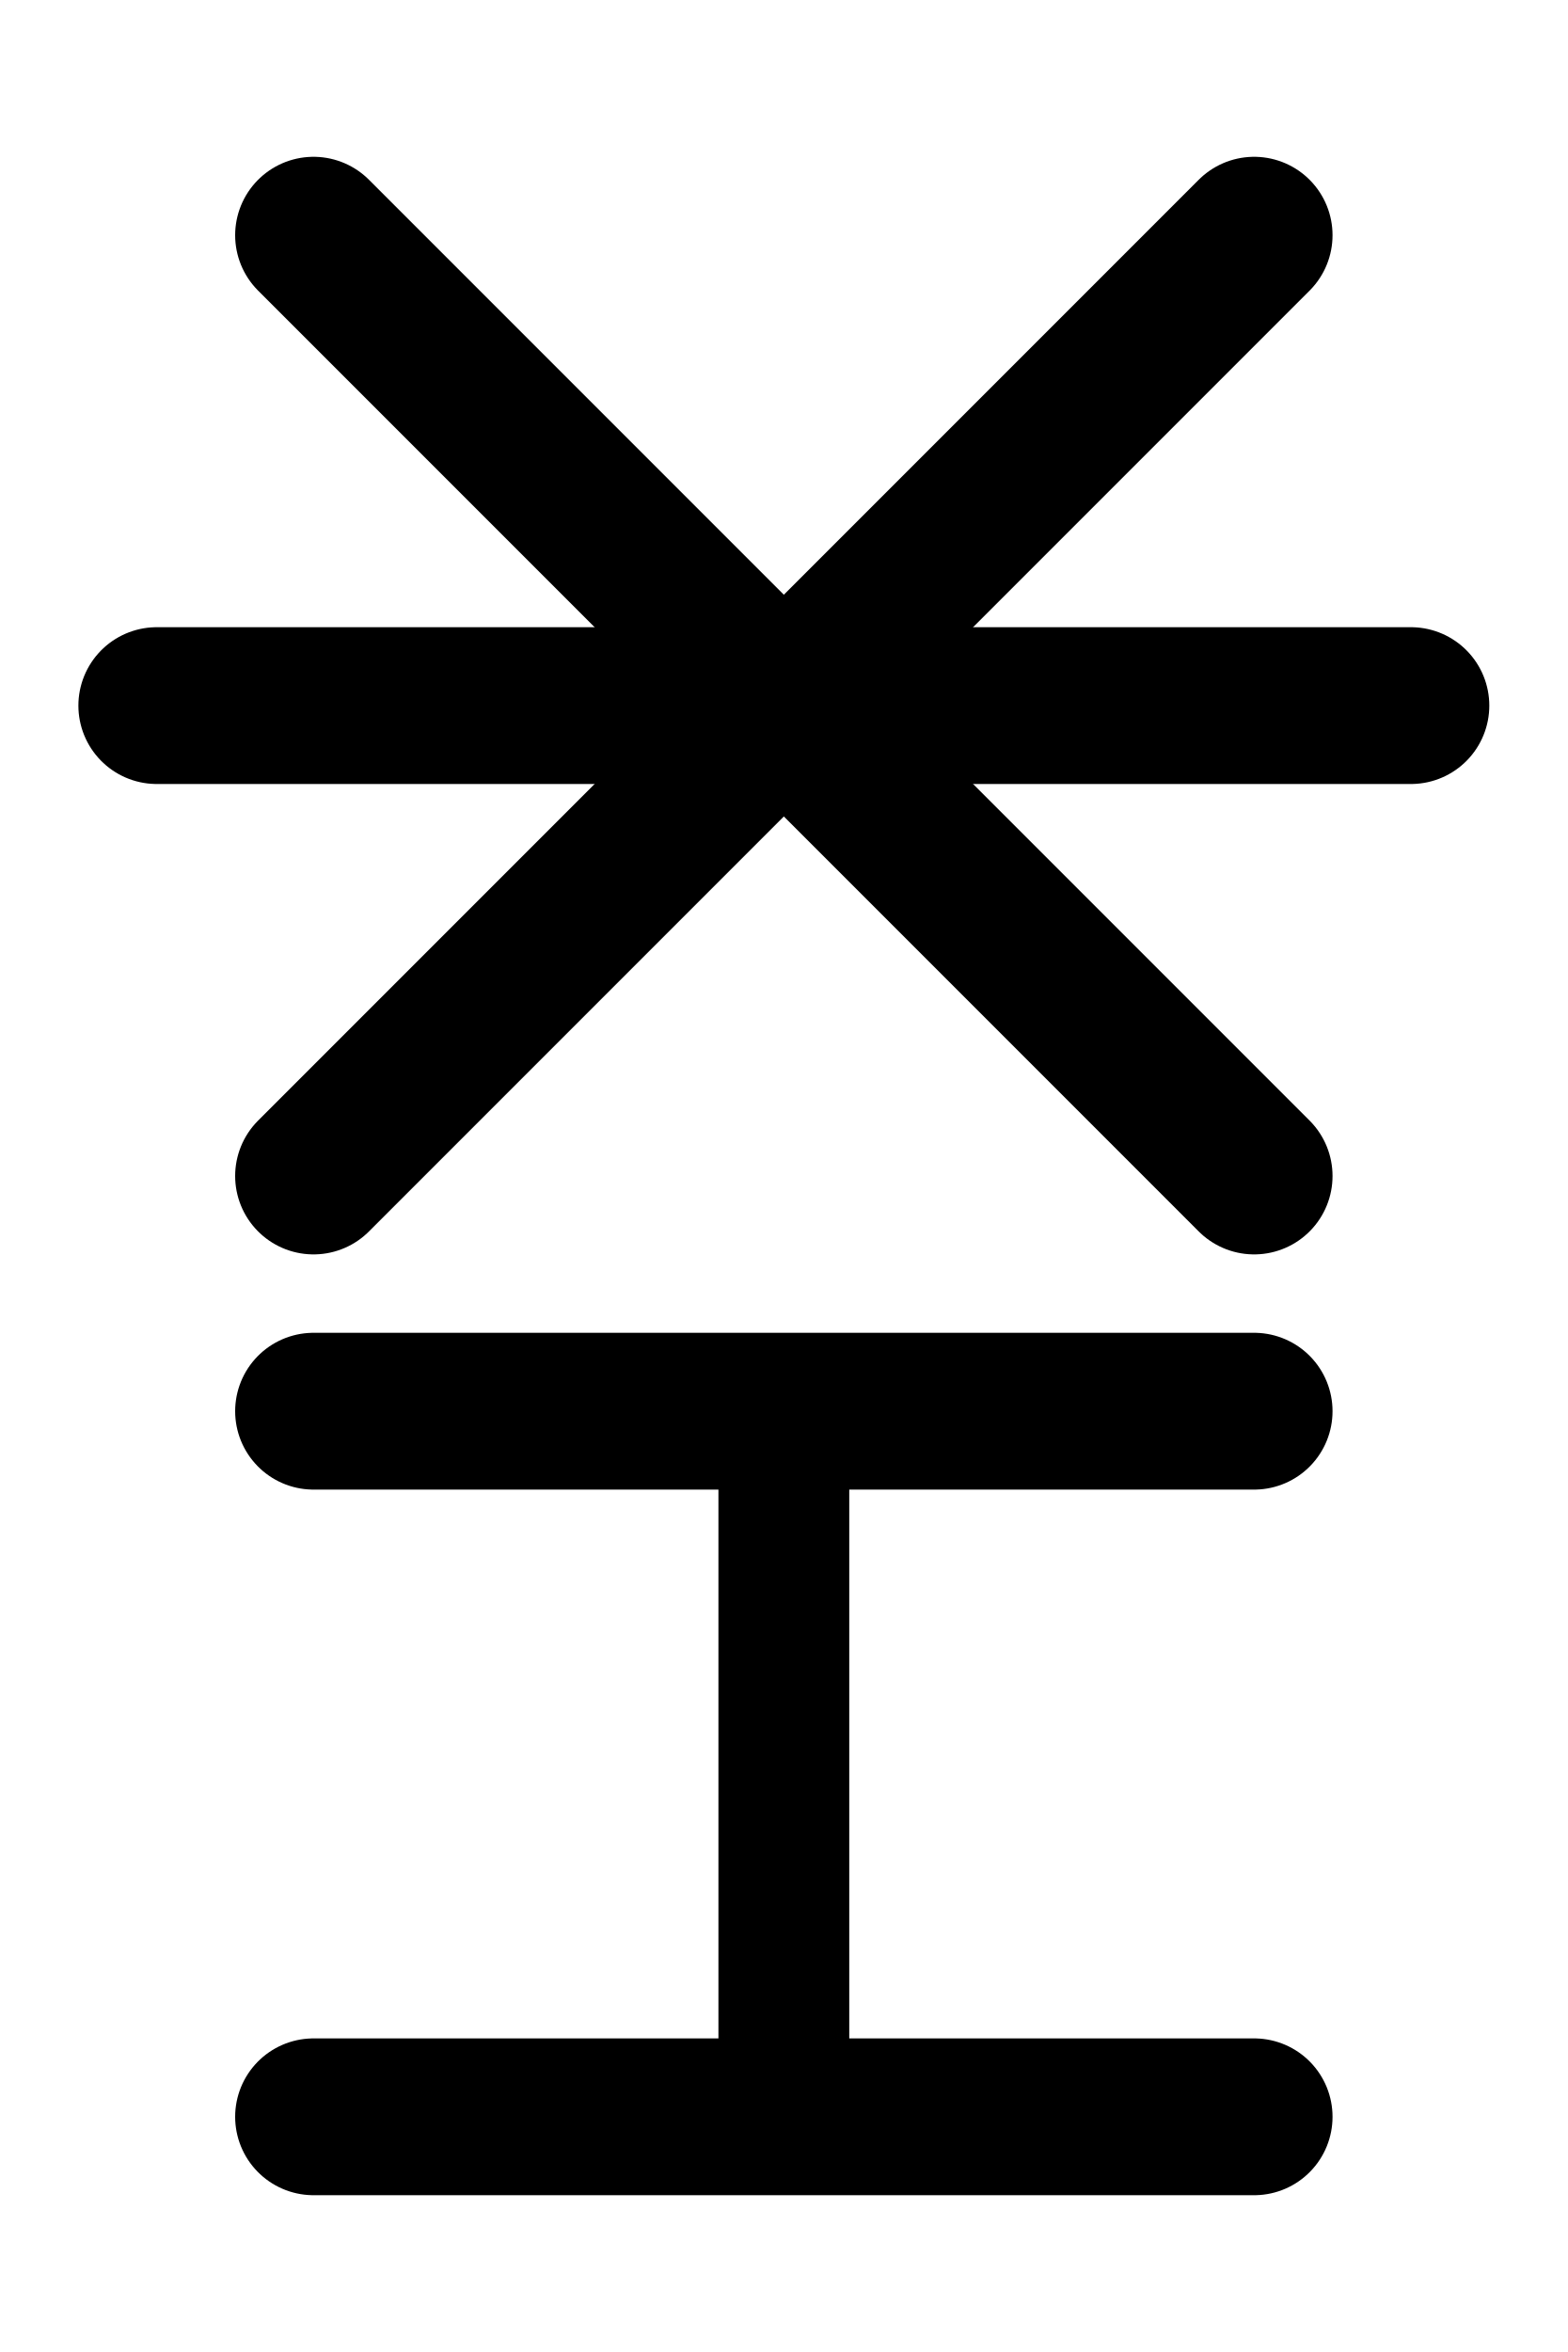
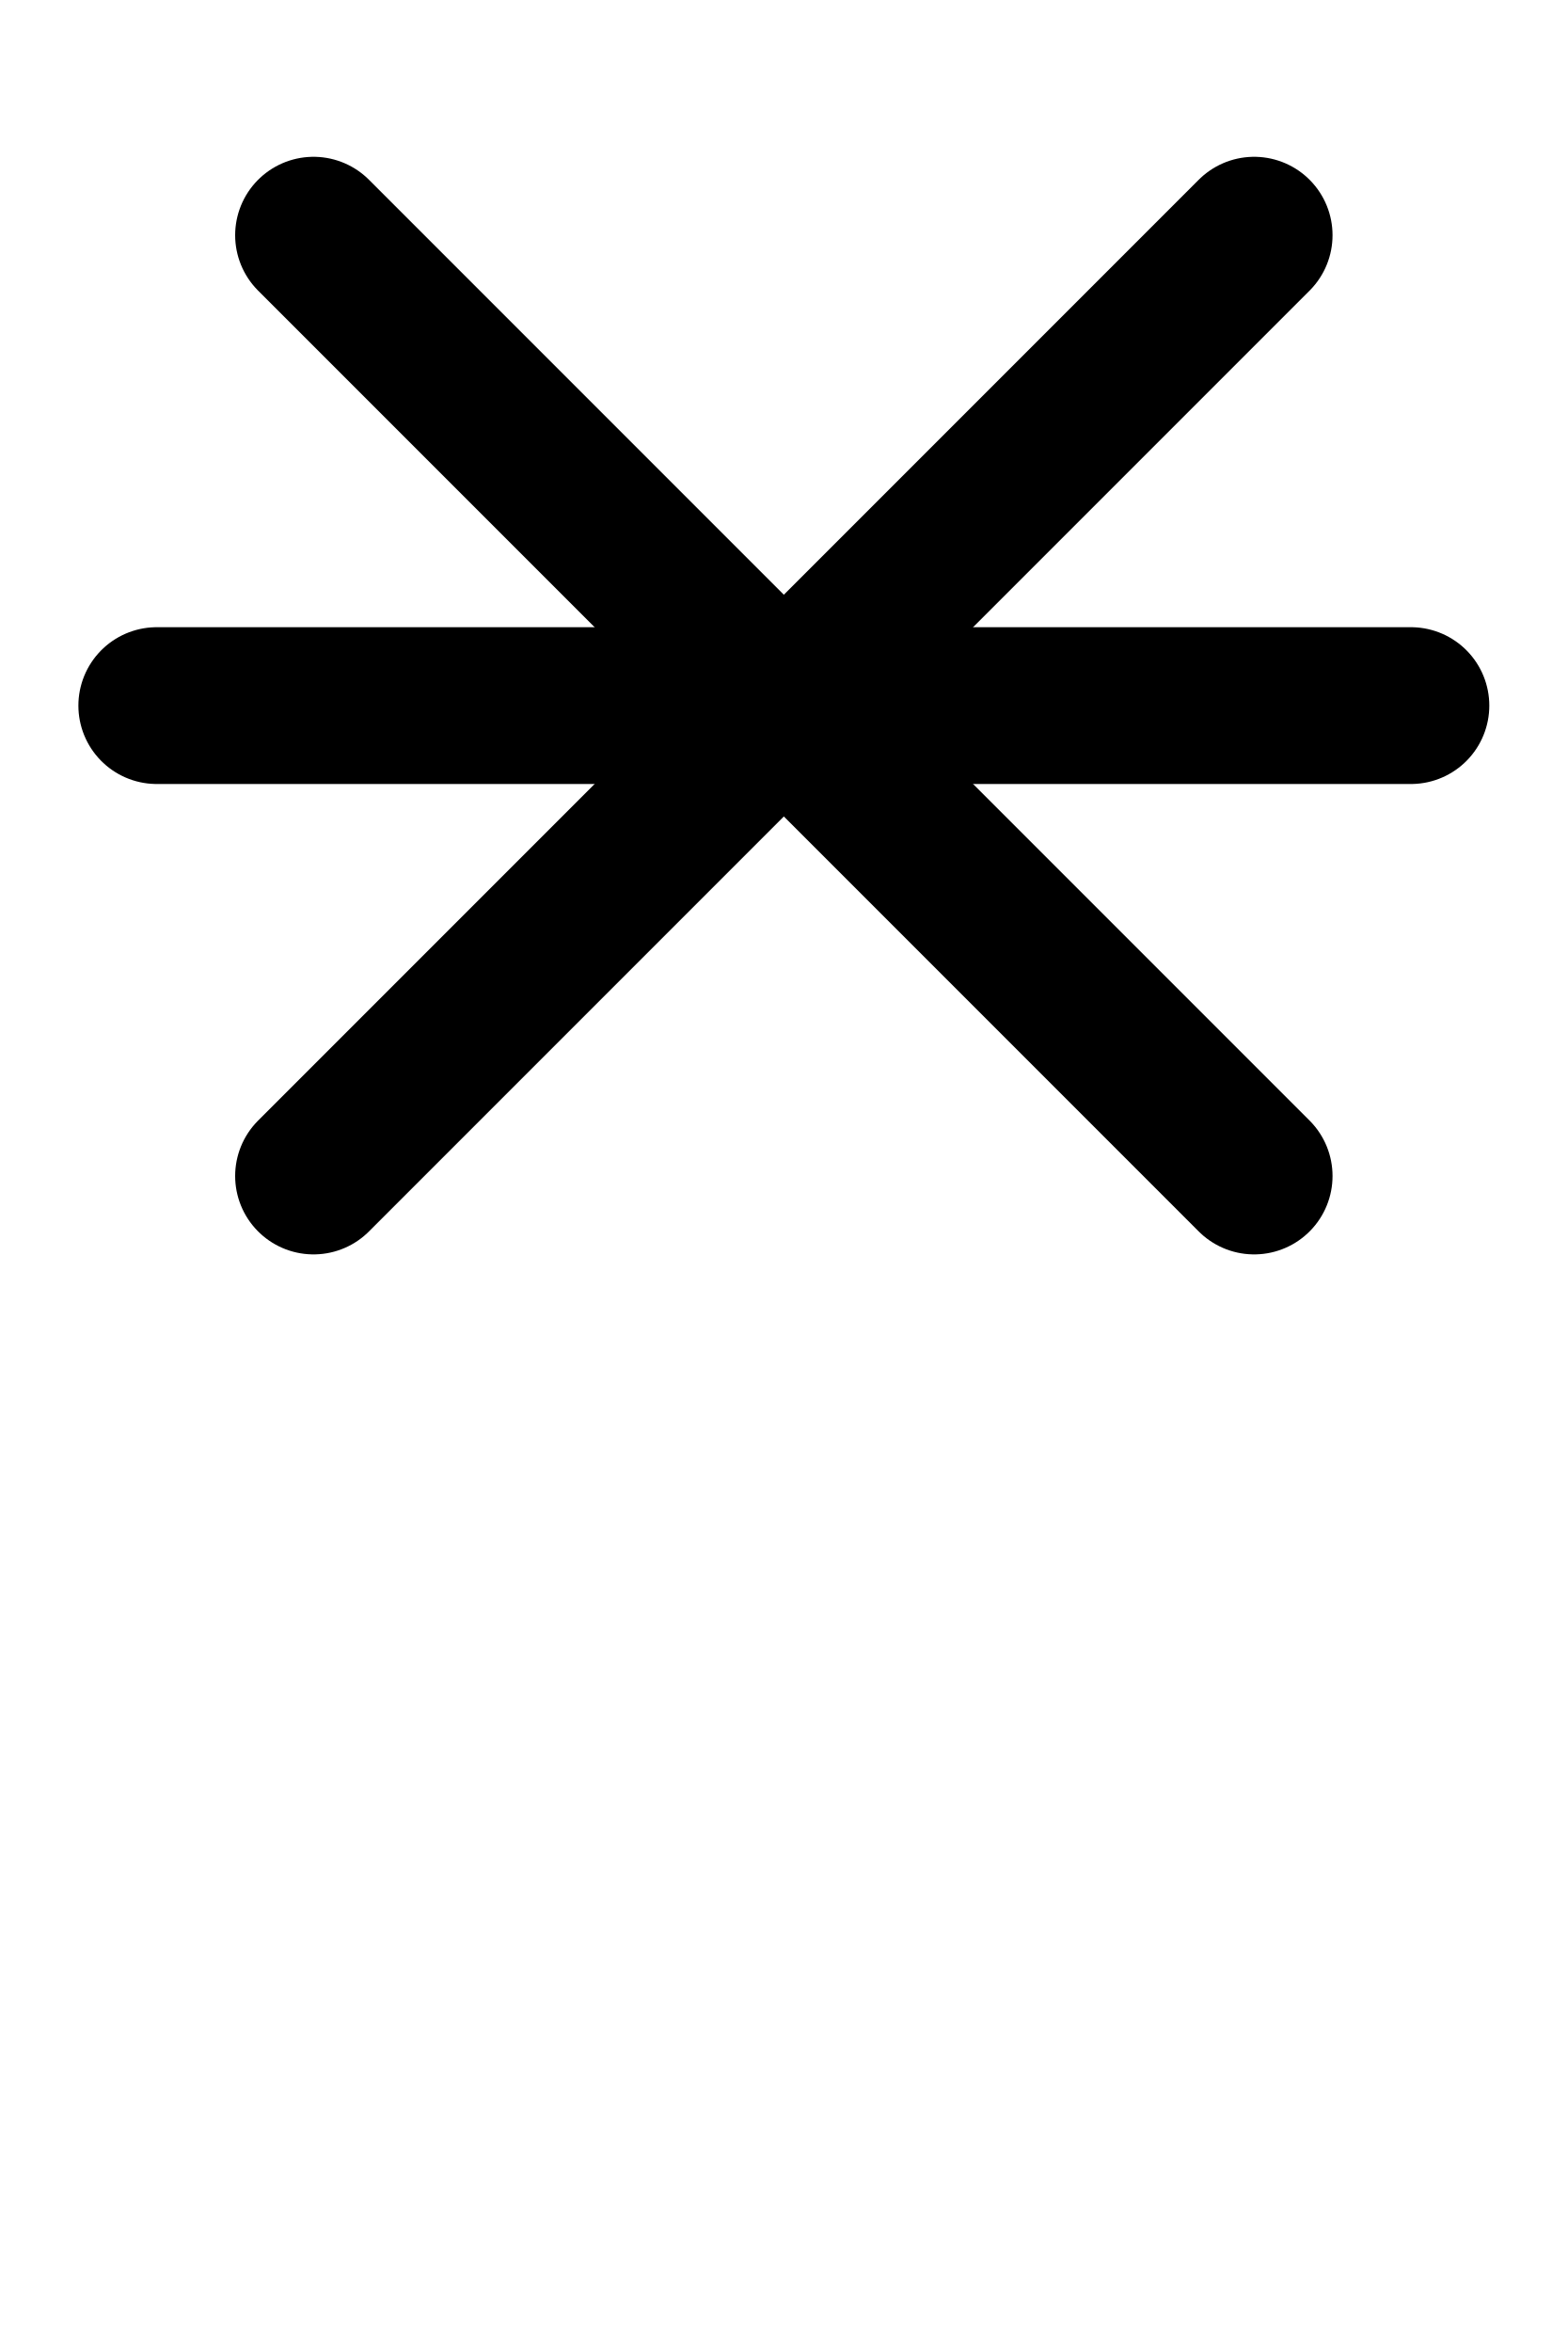
- <svg xmlns="http://www.w3.org/2000/svg" xmlns:xlink="http://www.w3.org/1999/xlink" width="40" height="60" viewBox="0 0 40 60" version="1.1" id="svg5">
-   <defs id="defs2">
-     <color-profile name="Blue" xlink:href="file:///usr/share/color/icc/colord/Bluish.icc" id="color-profile2171" />
-   </defs>
+ <svg xmlns="http://www.w3.org/2000/svg" width="40" height="60" viewBox="0 0 40 60" version="1.1" id="svg5">
+   <defs id="defs2" />
  <g id="layer2">
    <path style="fill:#000000;stroke-width:0.322" d="M 0.04,9.693 12.833,9.654 v 0" id="path148" />
  </g>
  <g id="layer3" />
  <g id="layer4" />
  <g id="layer5" />
  <g id="layer1">
    <path style="fill:none;stroke:#000000;stroke-width:4;stroke-linecap:round;stroke-linejoin:round;stroke-dasharray:none;stroke-opacity:1" d="M 32,30 8,6" id="path3777" />
    <path style="fill:none;stroke:#000000;stroke-width:4;stroke-linecap:round;stroke-linejoin:round;stroke-dasharray:none;stroke-opacity:1" d="M 32,6 8,30" id="path3777-7" />
    <path style="fill:none;stroke:#000000;stroke-width:4;stroke-linecap:round;stroke-linejoin:round;stroke-dasharray:none;stroke-opacity:1" d="M 4,18 H 36 v 0" id="path10571" />
-     <path style="fill:none;stroke:#000000;stroke-width:4;stroke-linecap:round;stroke-linejoin:round;stroke-dasharray:none;stroke-opacity:1" d="M 32,36 H 8" id="path3777-3" />
-     <path style="fill:none;stroke:#000000;stroke-width:4;stroke-linecap:round;stroke-linejoin:round;stroke-dasharray:none;stroke-opacity:1" d="M 32,54 H 8" id="path3777-7-3" />
-     <path style="fill:none;stroke:#000000;stroke-width:3.338;stroke-linecap:round;stroke-linejoin:round;stroke-dasharray:none;stroke-opacity:1" d="m 20,36 v 18 0" id="path8338" />
  </g>
</svg>
